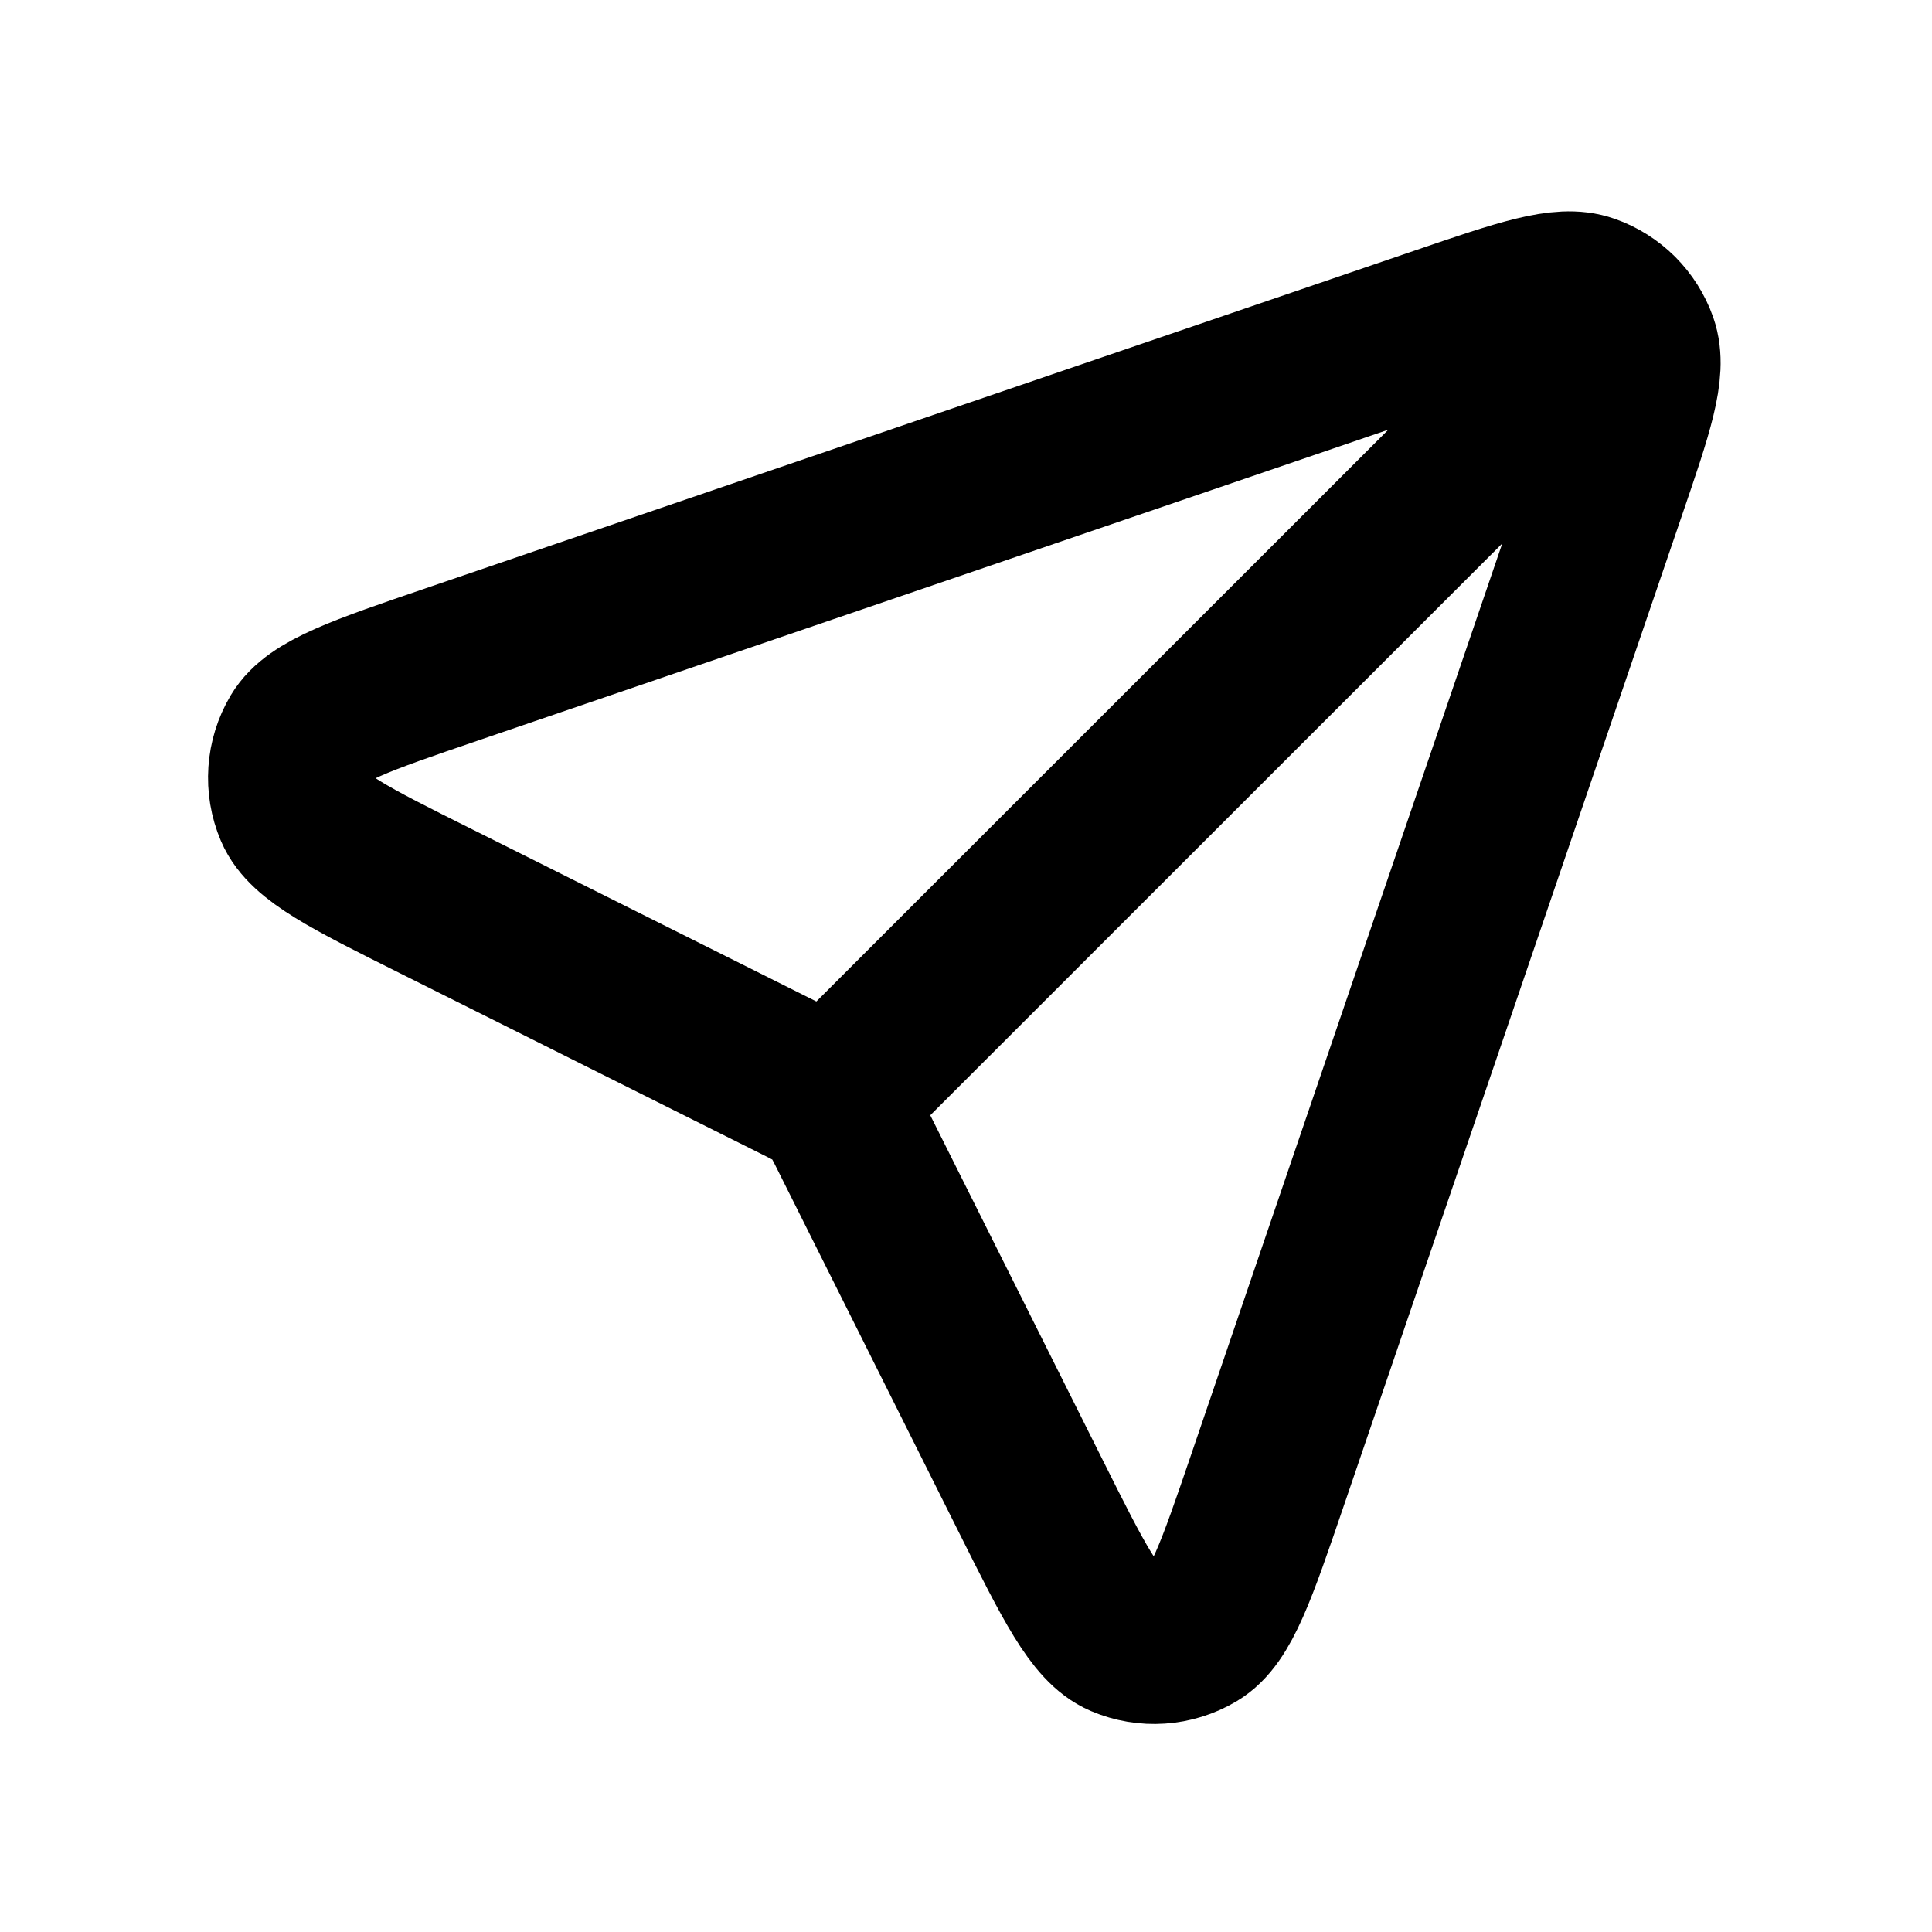
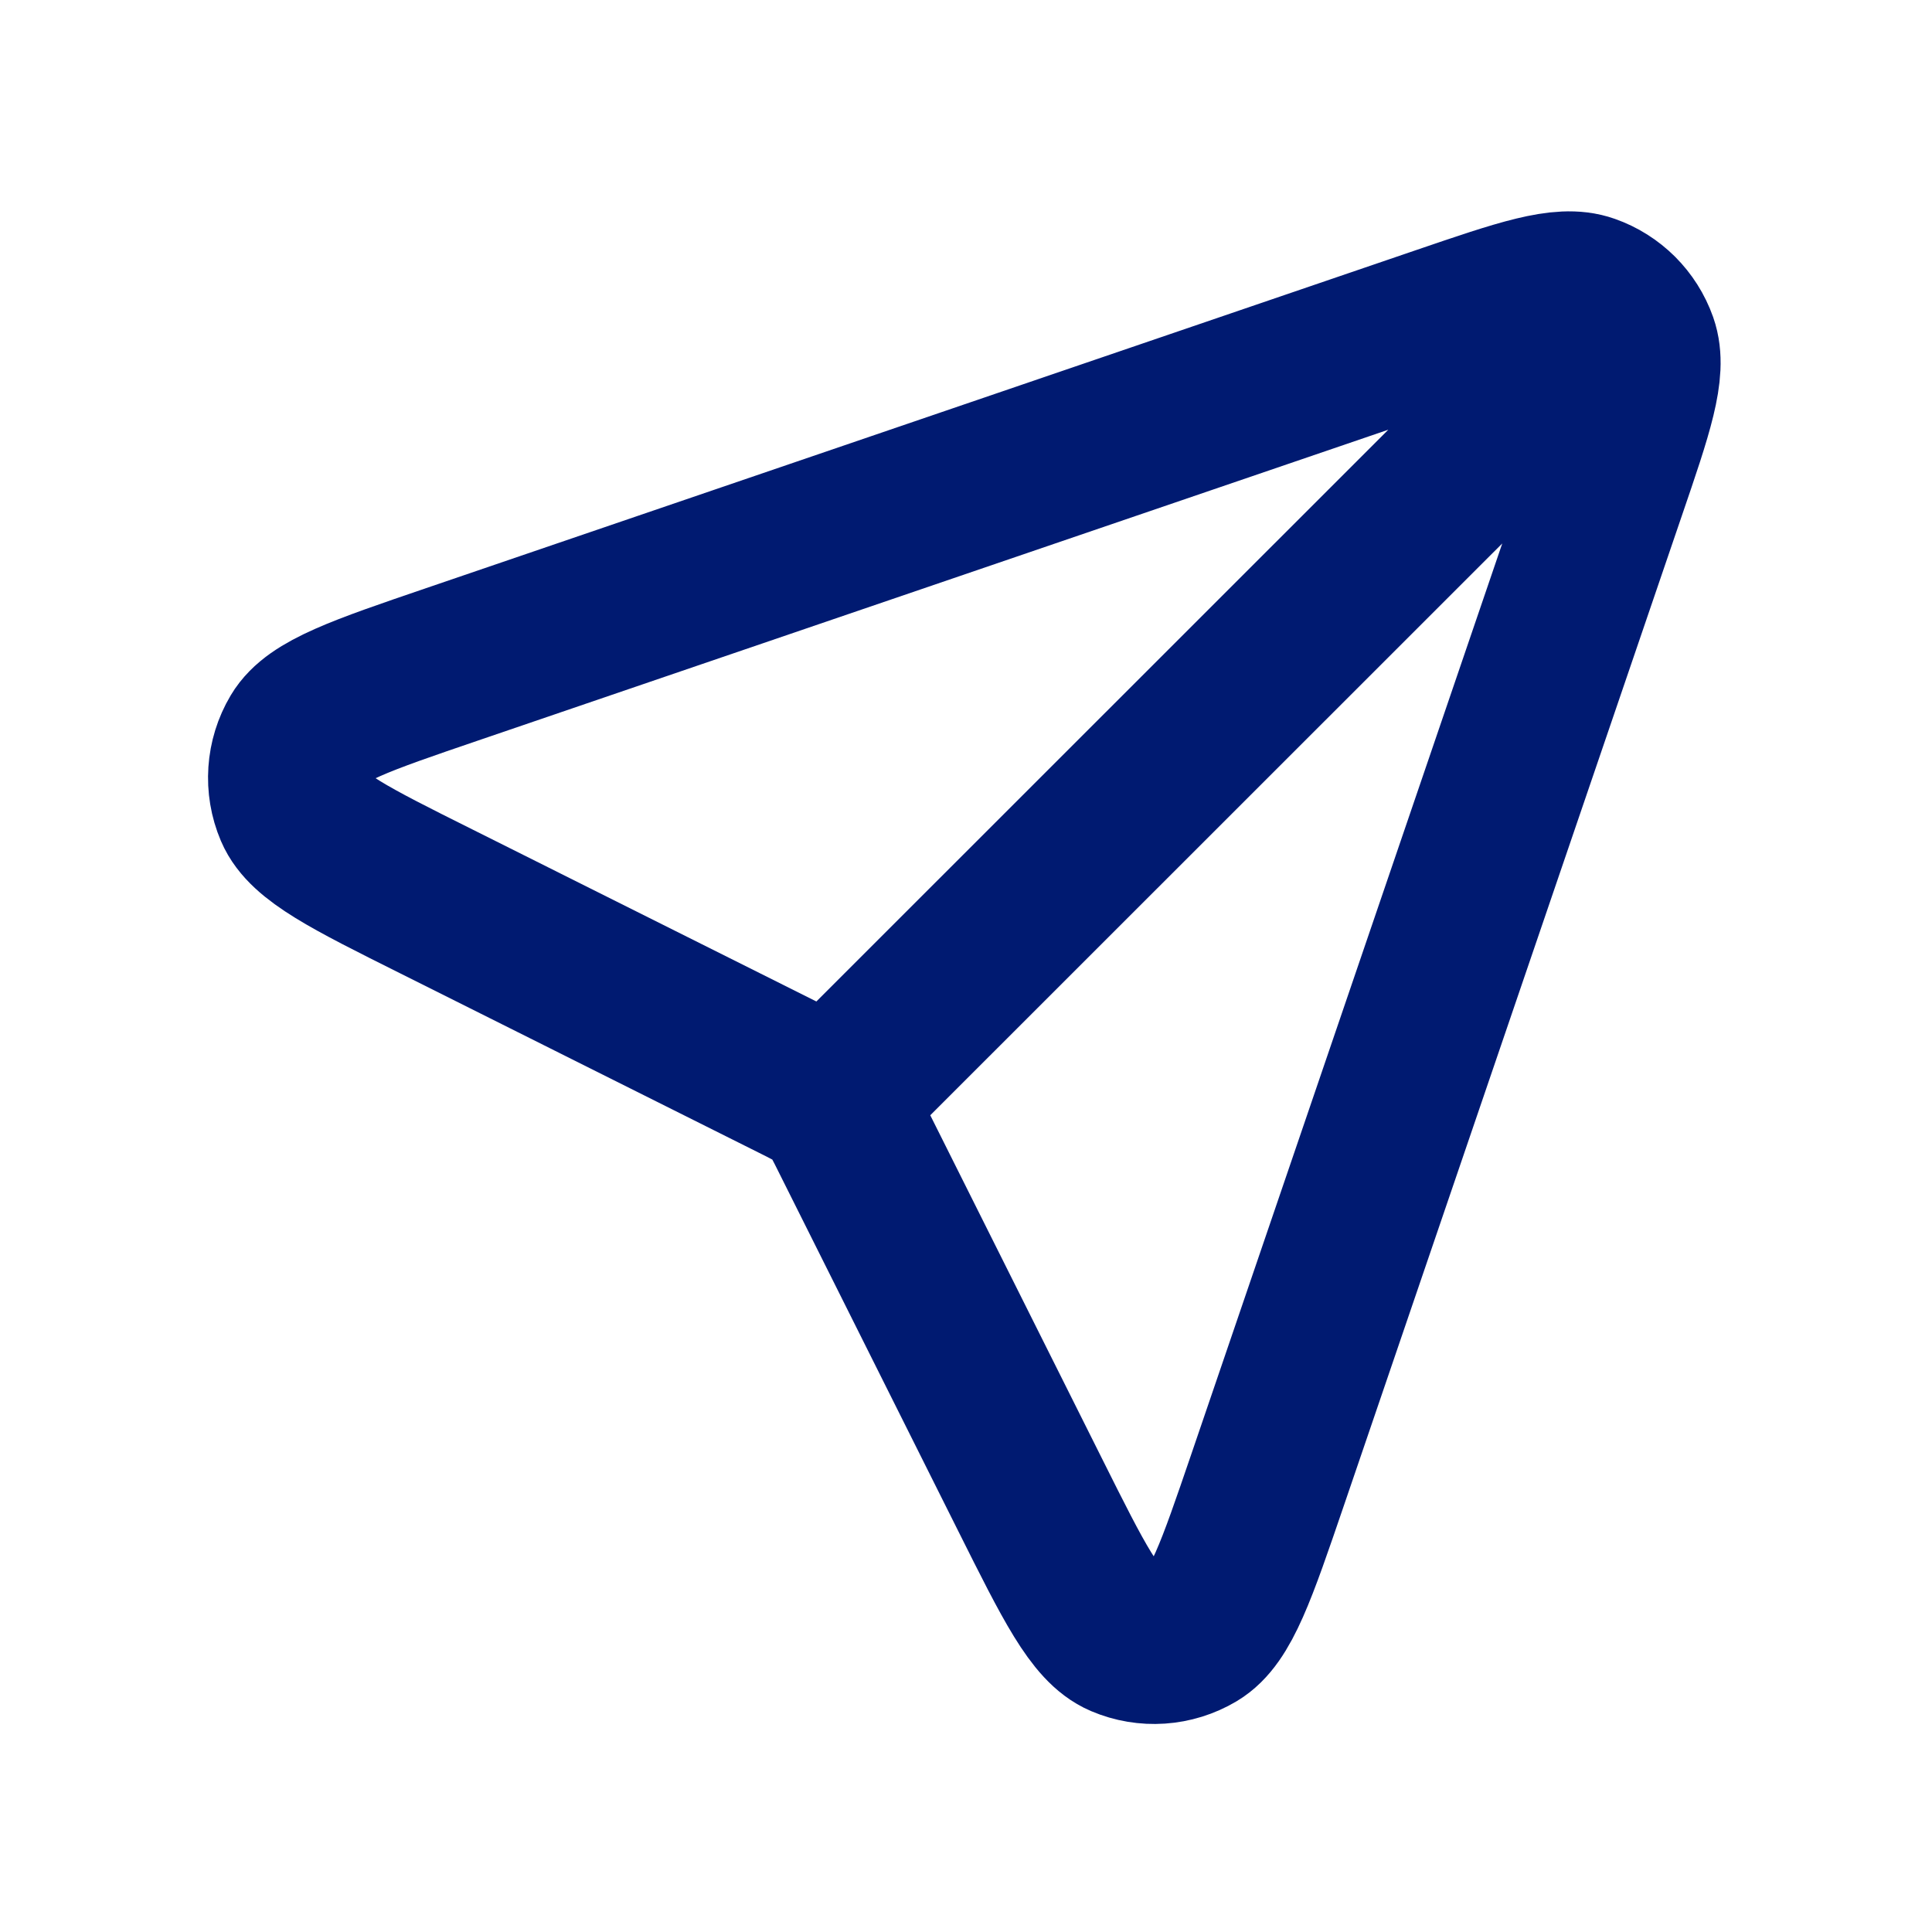
<svg xmlns="http://www.w3.org/2000/svg" width="800px" height="800px" viewBox="0 0 24 24" fill="none">
-   <path d="M10.301 13.695L20.102 3.897M10.579 14.136L12.802 18.58C13.339 19.654 13.607 20.192 13.946 20.336C14.239 20.461 14.575 20.438 14.849 20.275C15.165 20.087 15.359 19.518 15.747 18.382L19.946 6.084C20.285 5.094 20.453 4.599 20.338 4.271C20.237 3.986 20.013 3.762 19.728 3.662C19.401 3.546 18.905 3.715 17.915 4.053L5.618 8.252C4.481 8.64 3.913 8.834 3.725 9.15C3.562 9.424 3.539 9.76 3.664 10.054C3.808 10.392 4.345 10.661 5.419 11.197L9.864 13.42C10.041 13.508 10.13 13.553 10.206 13.612C10.274 13.664 10.335 13.725 10.388 13.793C10.447 13.87 10.491 13.959 10.579 14.136Z" stroke="#000" stroke-width="2" stroke-linecap="round" stroke-linejoin="round" />
+   <path d="M10.301 13.695L20.102 3.897M10.579 14.136L12.802 18.58C13.339 19.654 13.607 20.192 13.946 20.336C14.239 20.461 14.575 20.438 14.849 20.275C15.165 20.087 15.359 19.518 15.747 18.382L19.946 6.084C20.285 5.094 20.453 4.599 20.338 4.271C20.237 3.986 20.013 3.762 19.728 3.662C19.401 3.546 18.905 3.715 17.915 4.053L5.618 8.252C4.481 8.64 3.913 8.834 3.725 9.15C3.562 9.424 3.539 9.76 3.664 10.054C3.808 10.392 4.345 10.661 5.419 11.197L9.864 13.42C10.041 13.508 10.13 13.553 10.206 13.612C10.274 13.664 10.335 13.725 10.388 13.793C10.447 13.87 10.491 13.959 10.579 14.136Z" stroke="#001a71" stroke-width="2" stroke-linecap="round" stroke-linejoin="round" />
</svg>
